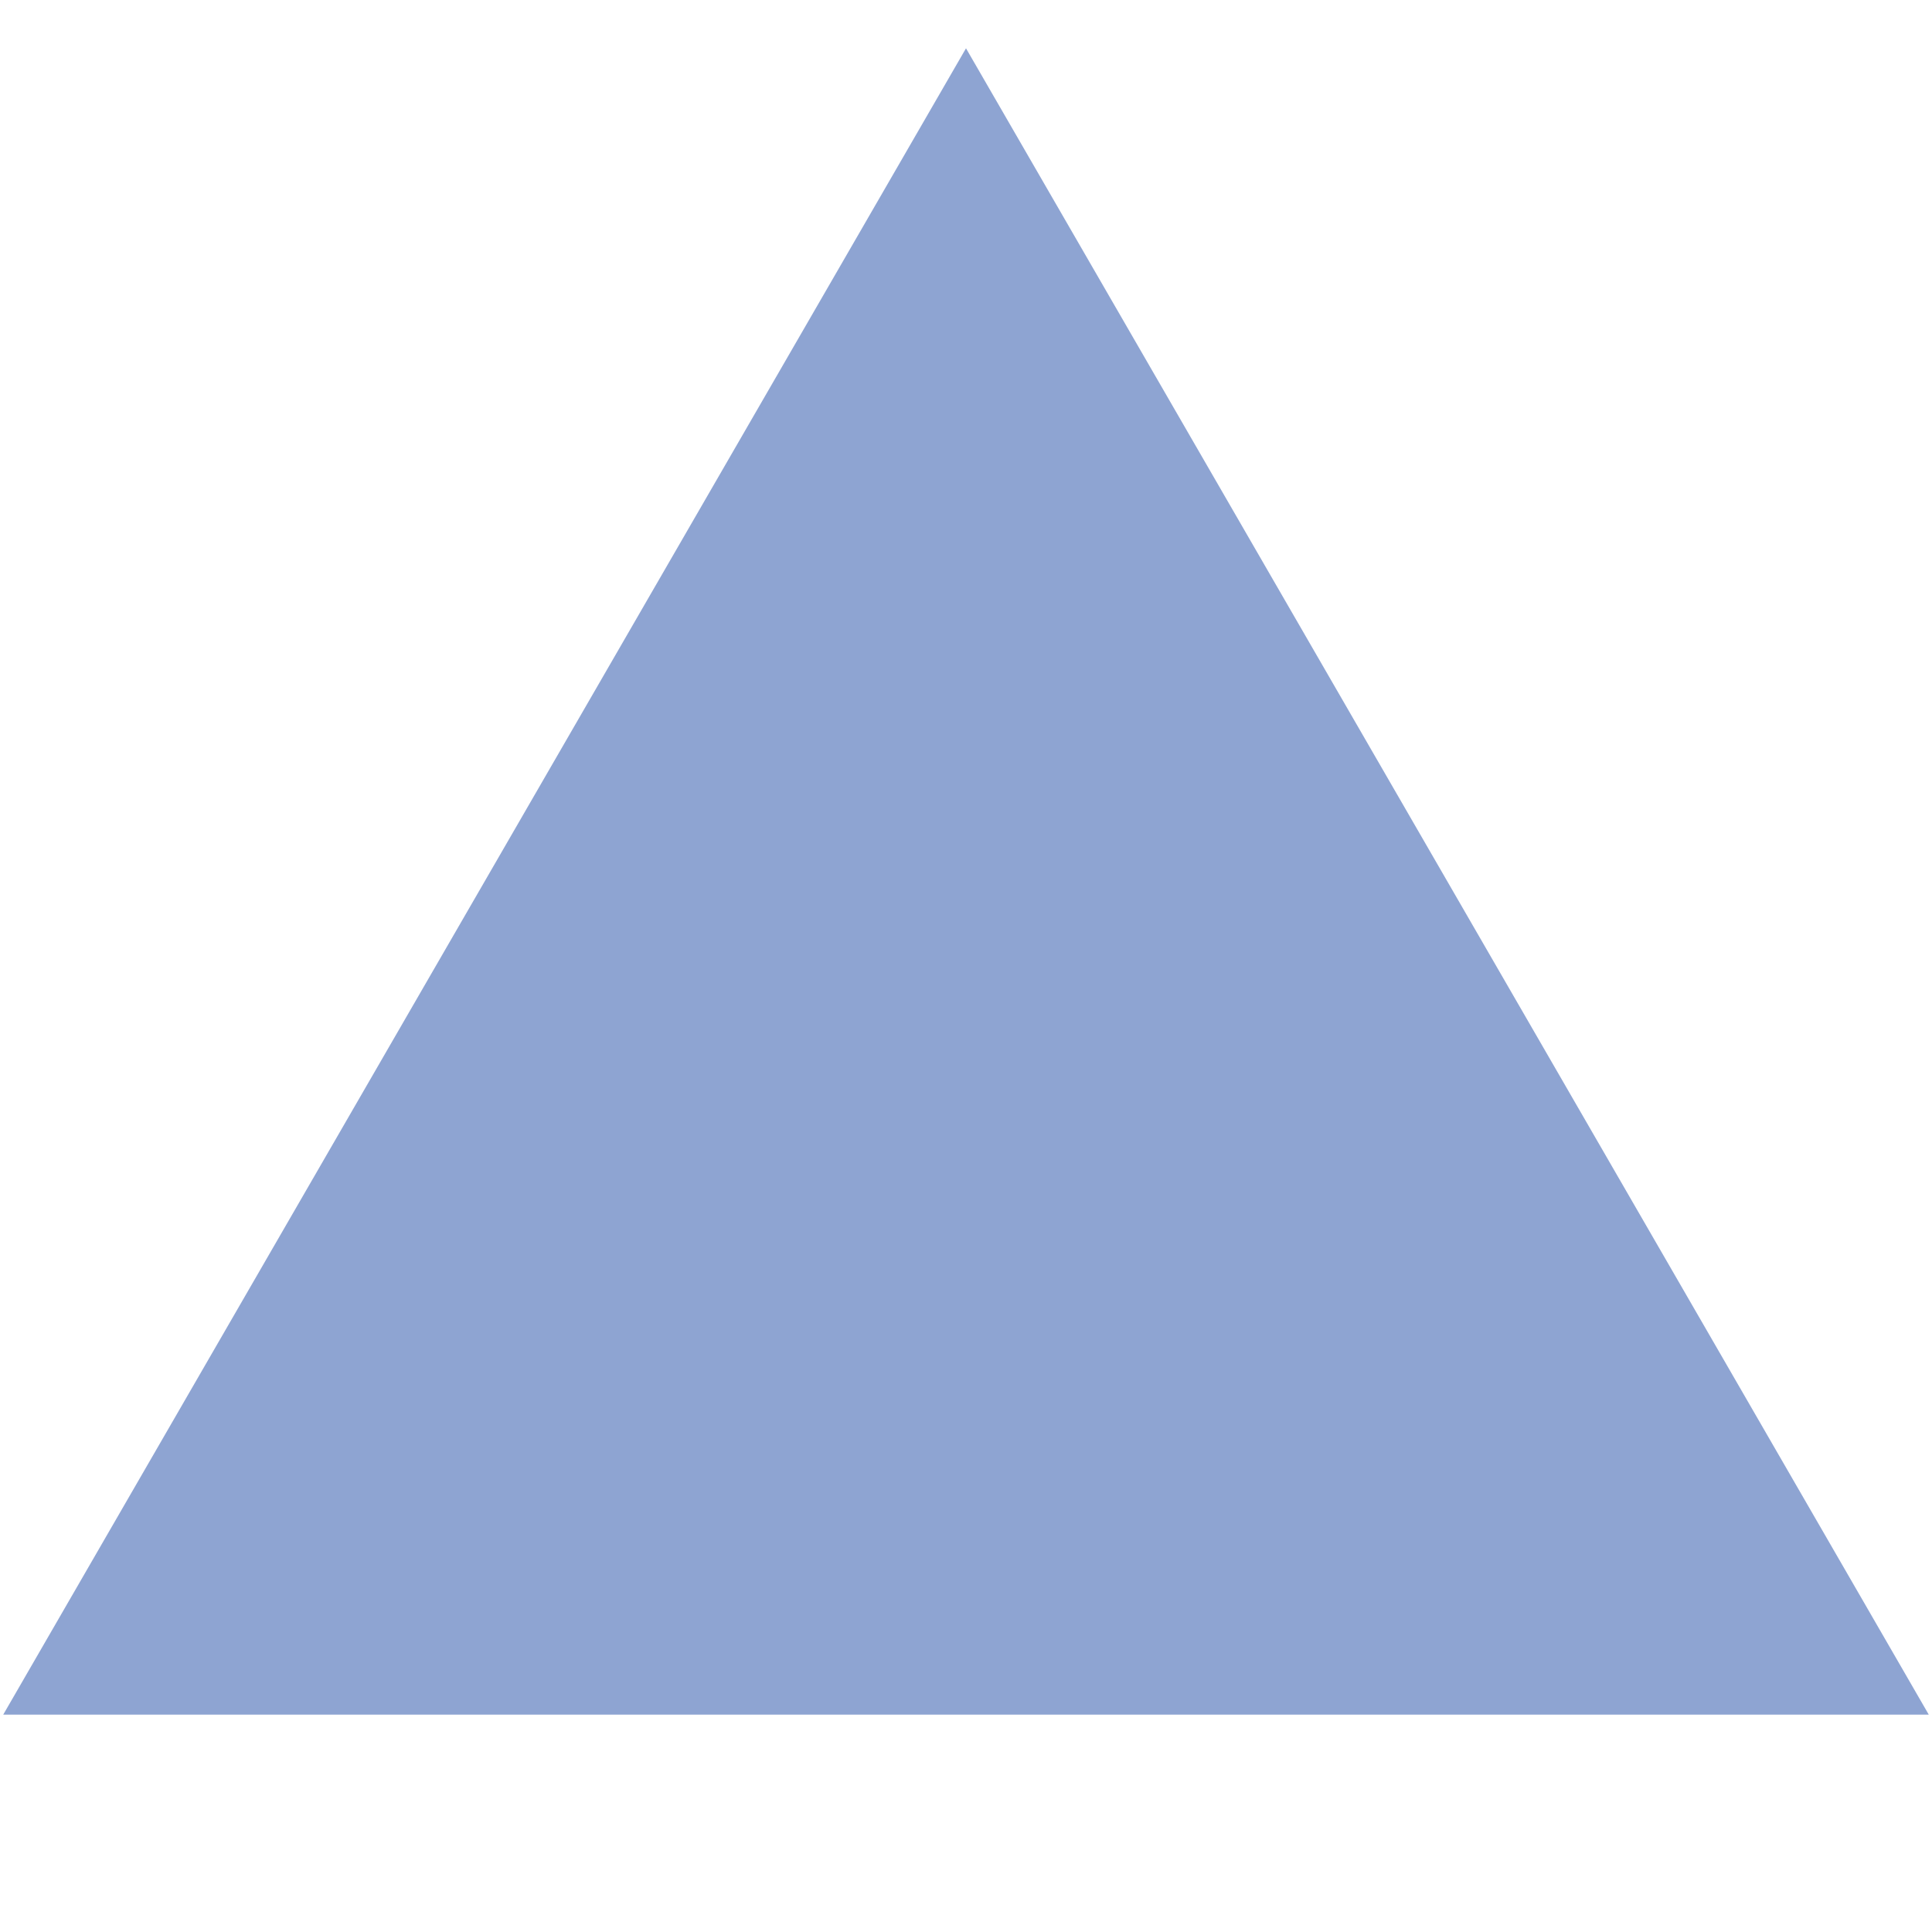
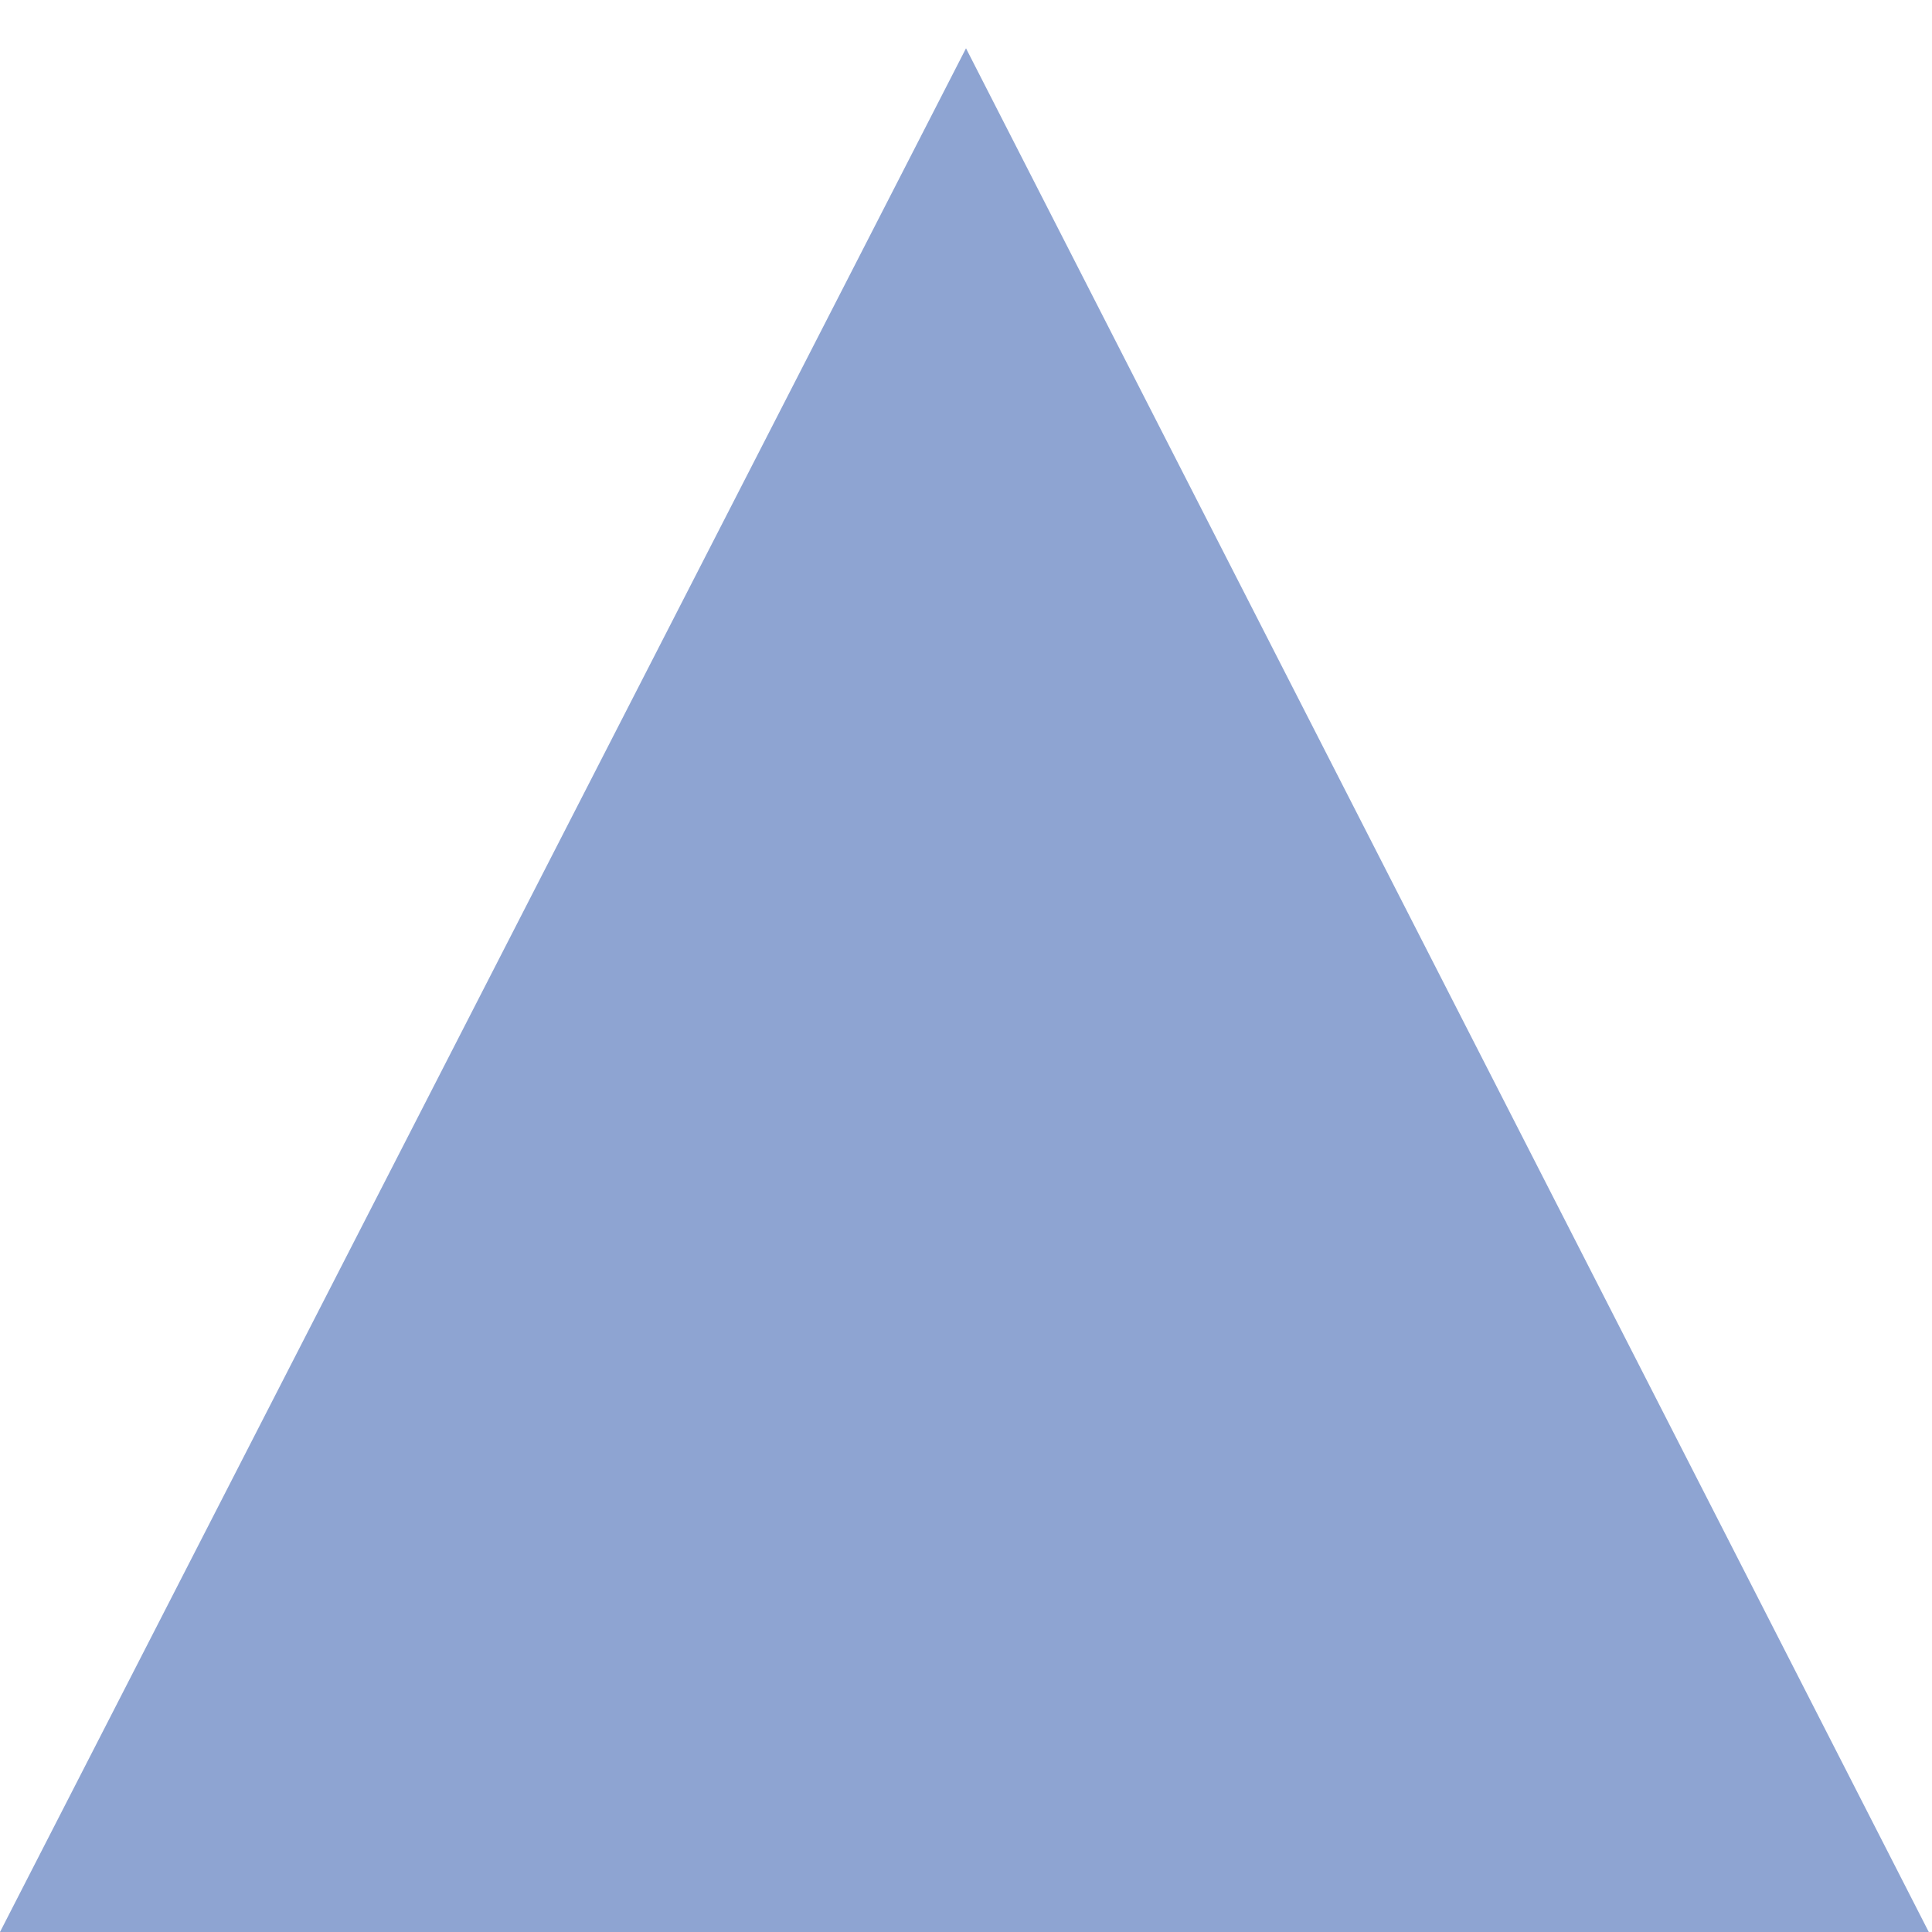
<svg xmlns="http://www.w3.org/2000/svg" version="1.1" id="Layer_1" x="0px" y="0px" viewBox="0 0 120 120" style="enable-background:new 0 0 120 120;" xml:space="preserve">
  <style type="text/css">
	.st0{fill:#8EA4D2;}
</style>
-   <polygon class="st0" points="0.2,106.5 60,3 119.8,106.5 " />
+   <polygon class="st0" points="0,120 60,3 119.8,120 " />
</svg>
